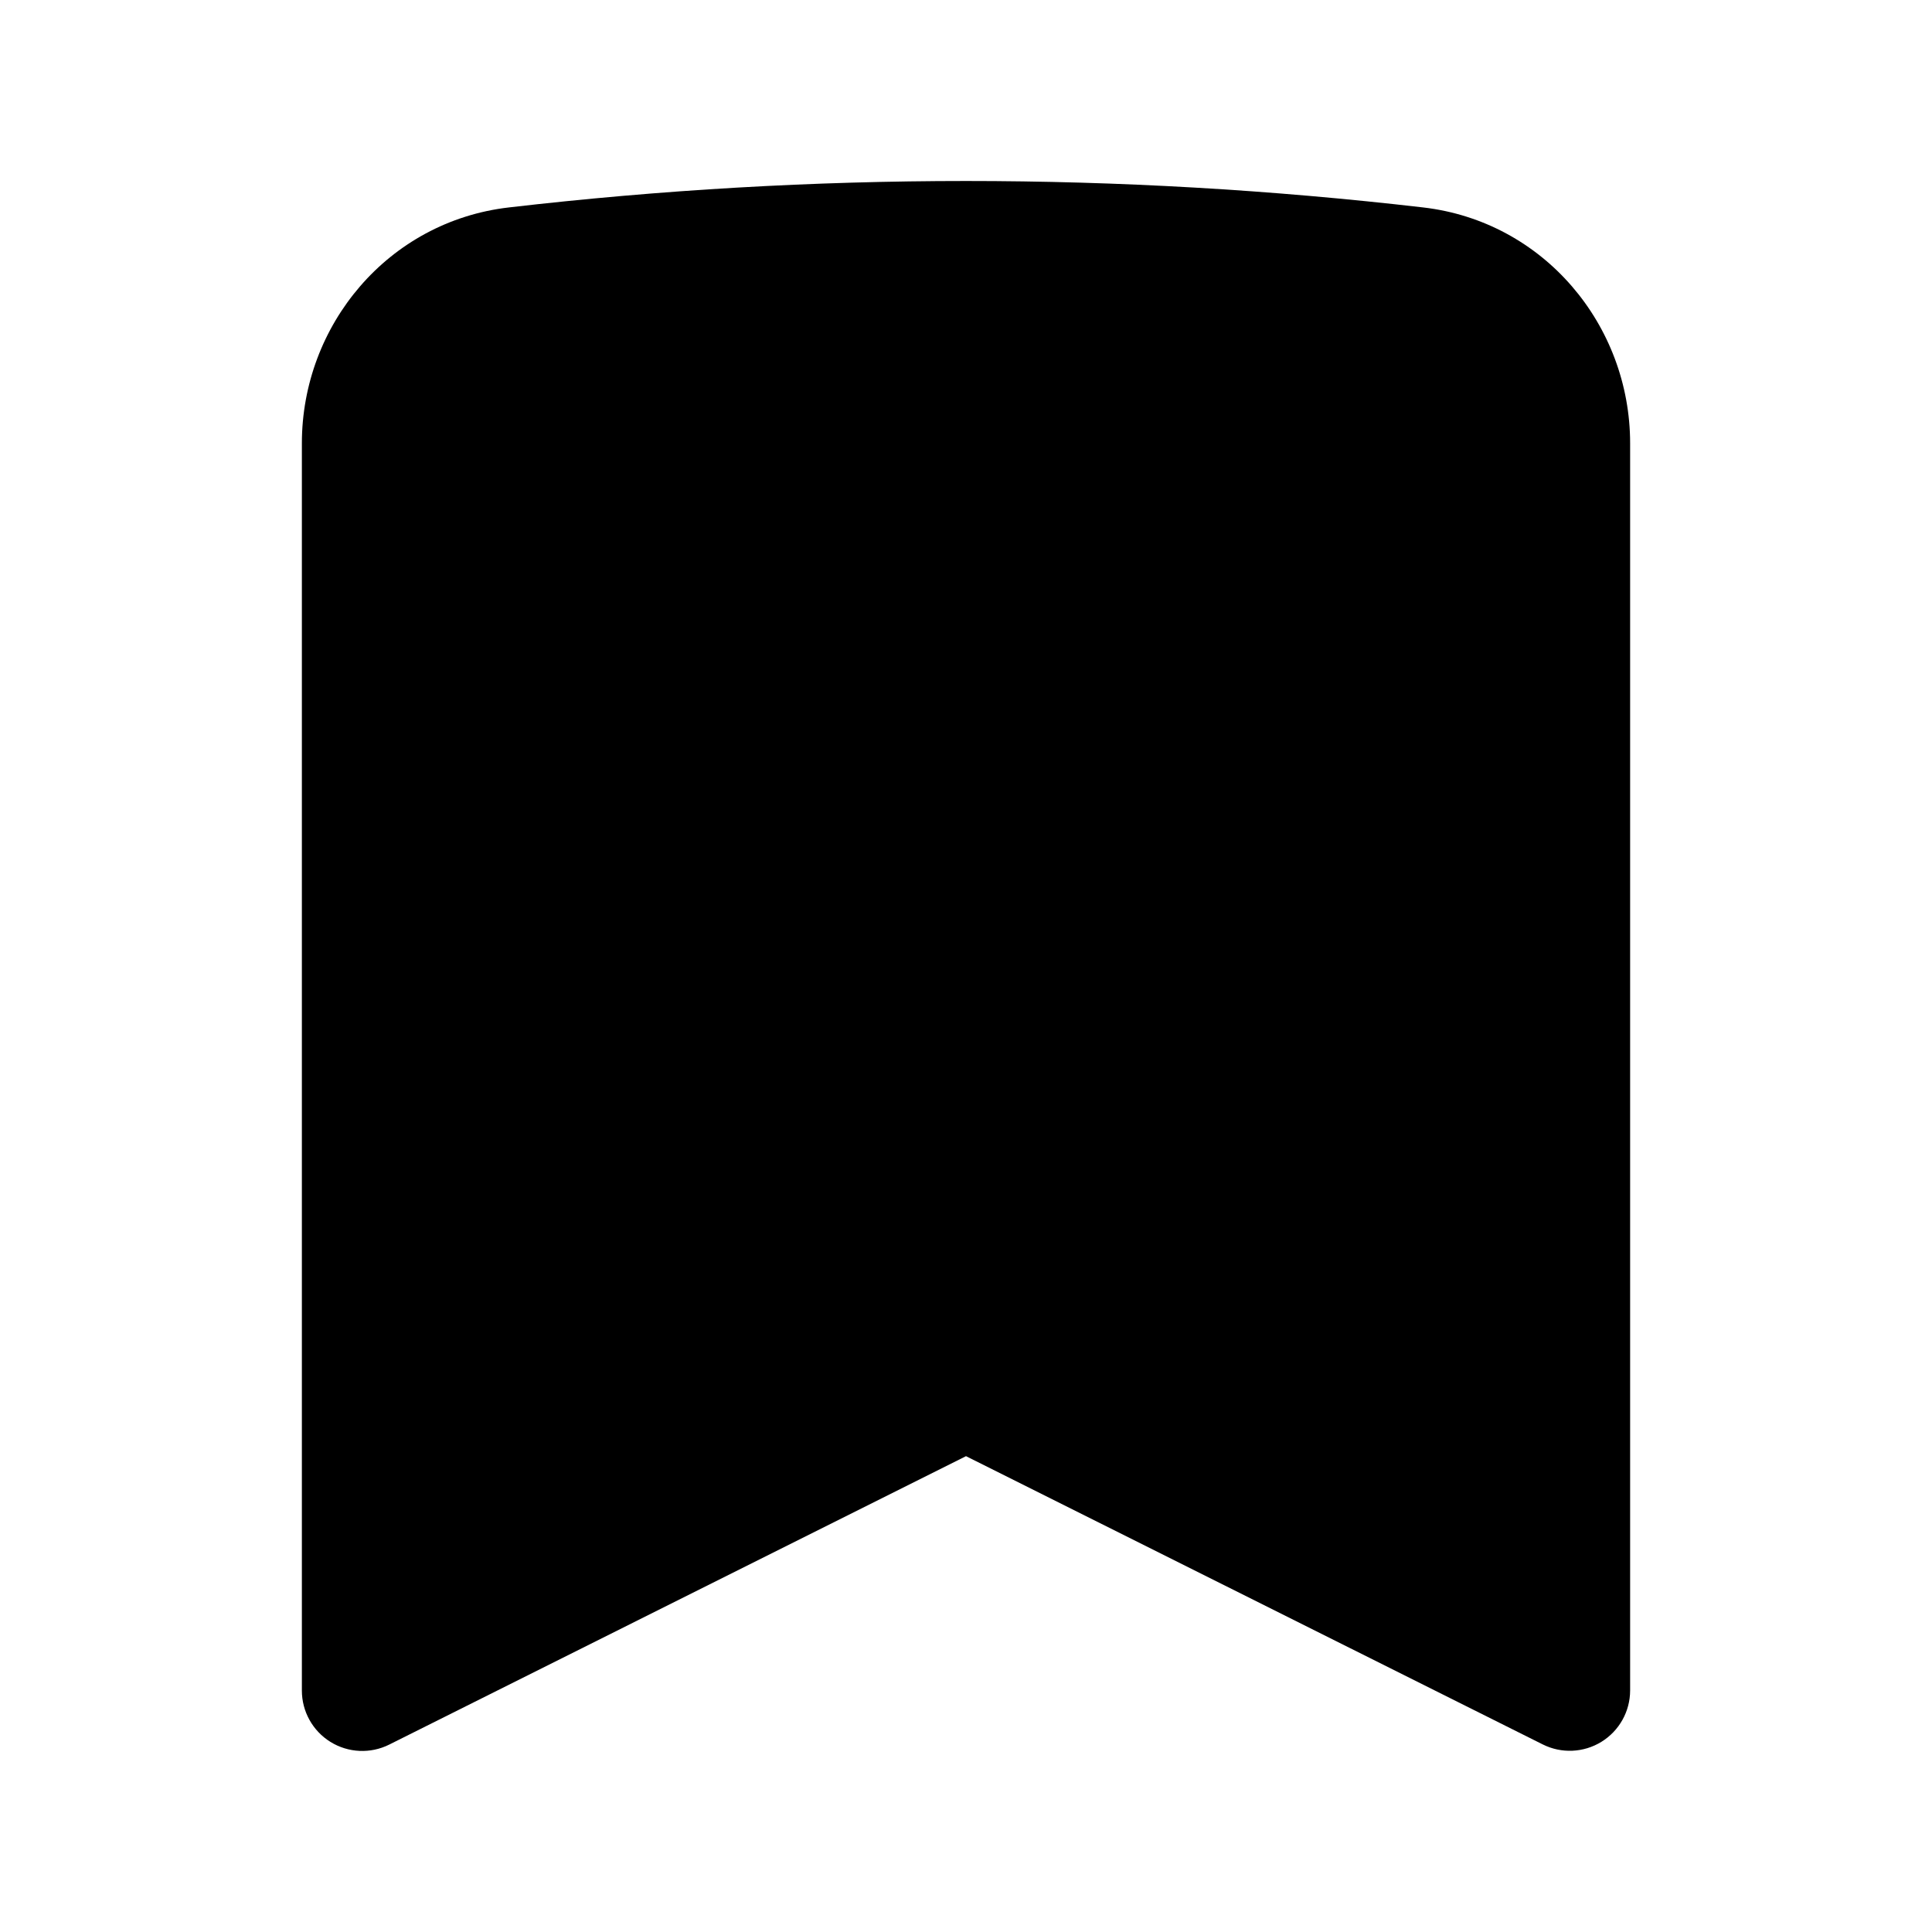
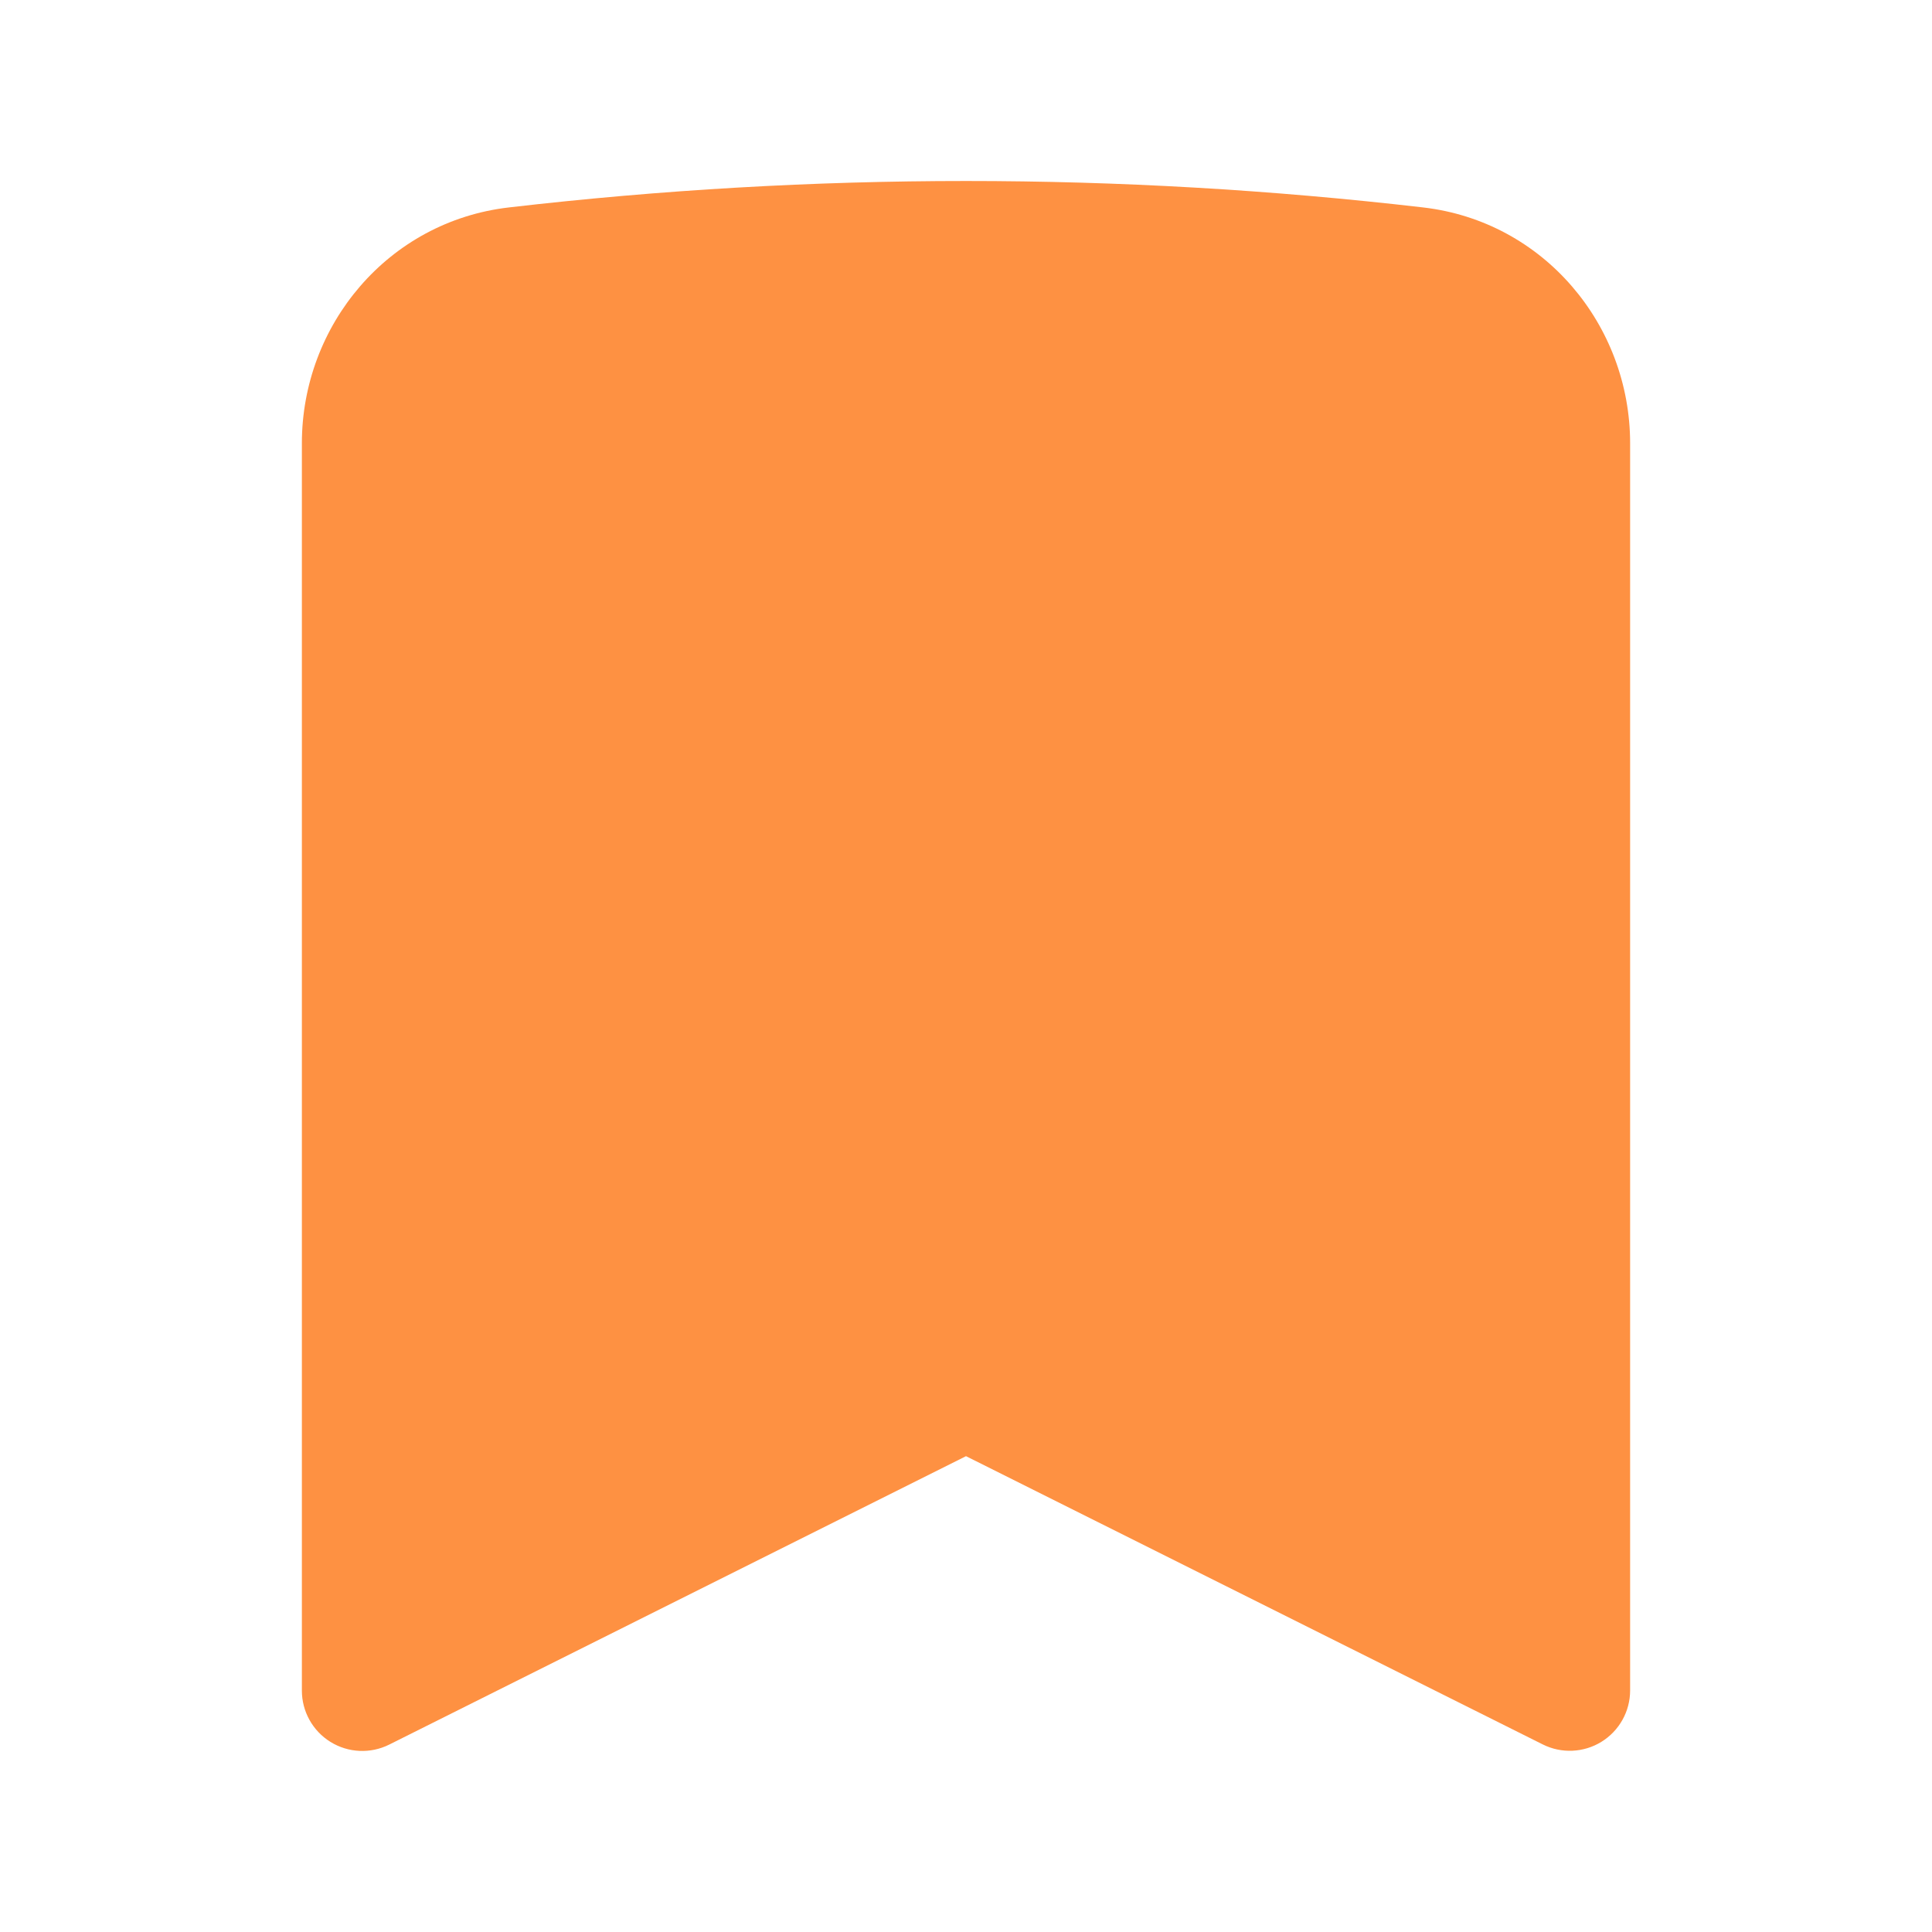
- <svg xmlns="http://www.w3.org/2000/svg" viewBox="0 0 24 24" fill="currentColor" className="size-6">
+ <svg xmlns="http://www.w3.org/2000/svg" viewBox="0 0 24 24" fill="#FE9142" className="size-6">
  <path fillRule="evenodd" d="M6.32 2.577a49.255 49.255 0 0 1 11.36 0c1.497.174 2.57 1.46 2.57 2.93V21a.75.75 0 0 1-1.085.67L12 18.089l-7.165 3.583A.75.75 0 0 1 3.75 21V5.507c0-1.47 1.073-2.756 2.57-2.93Z" clipRule="evenodd" />
</svg>
